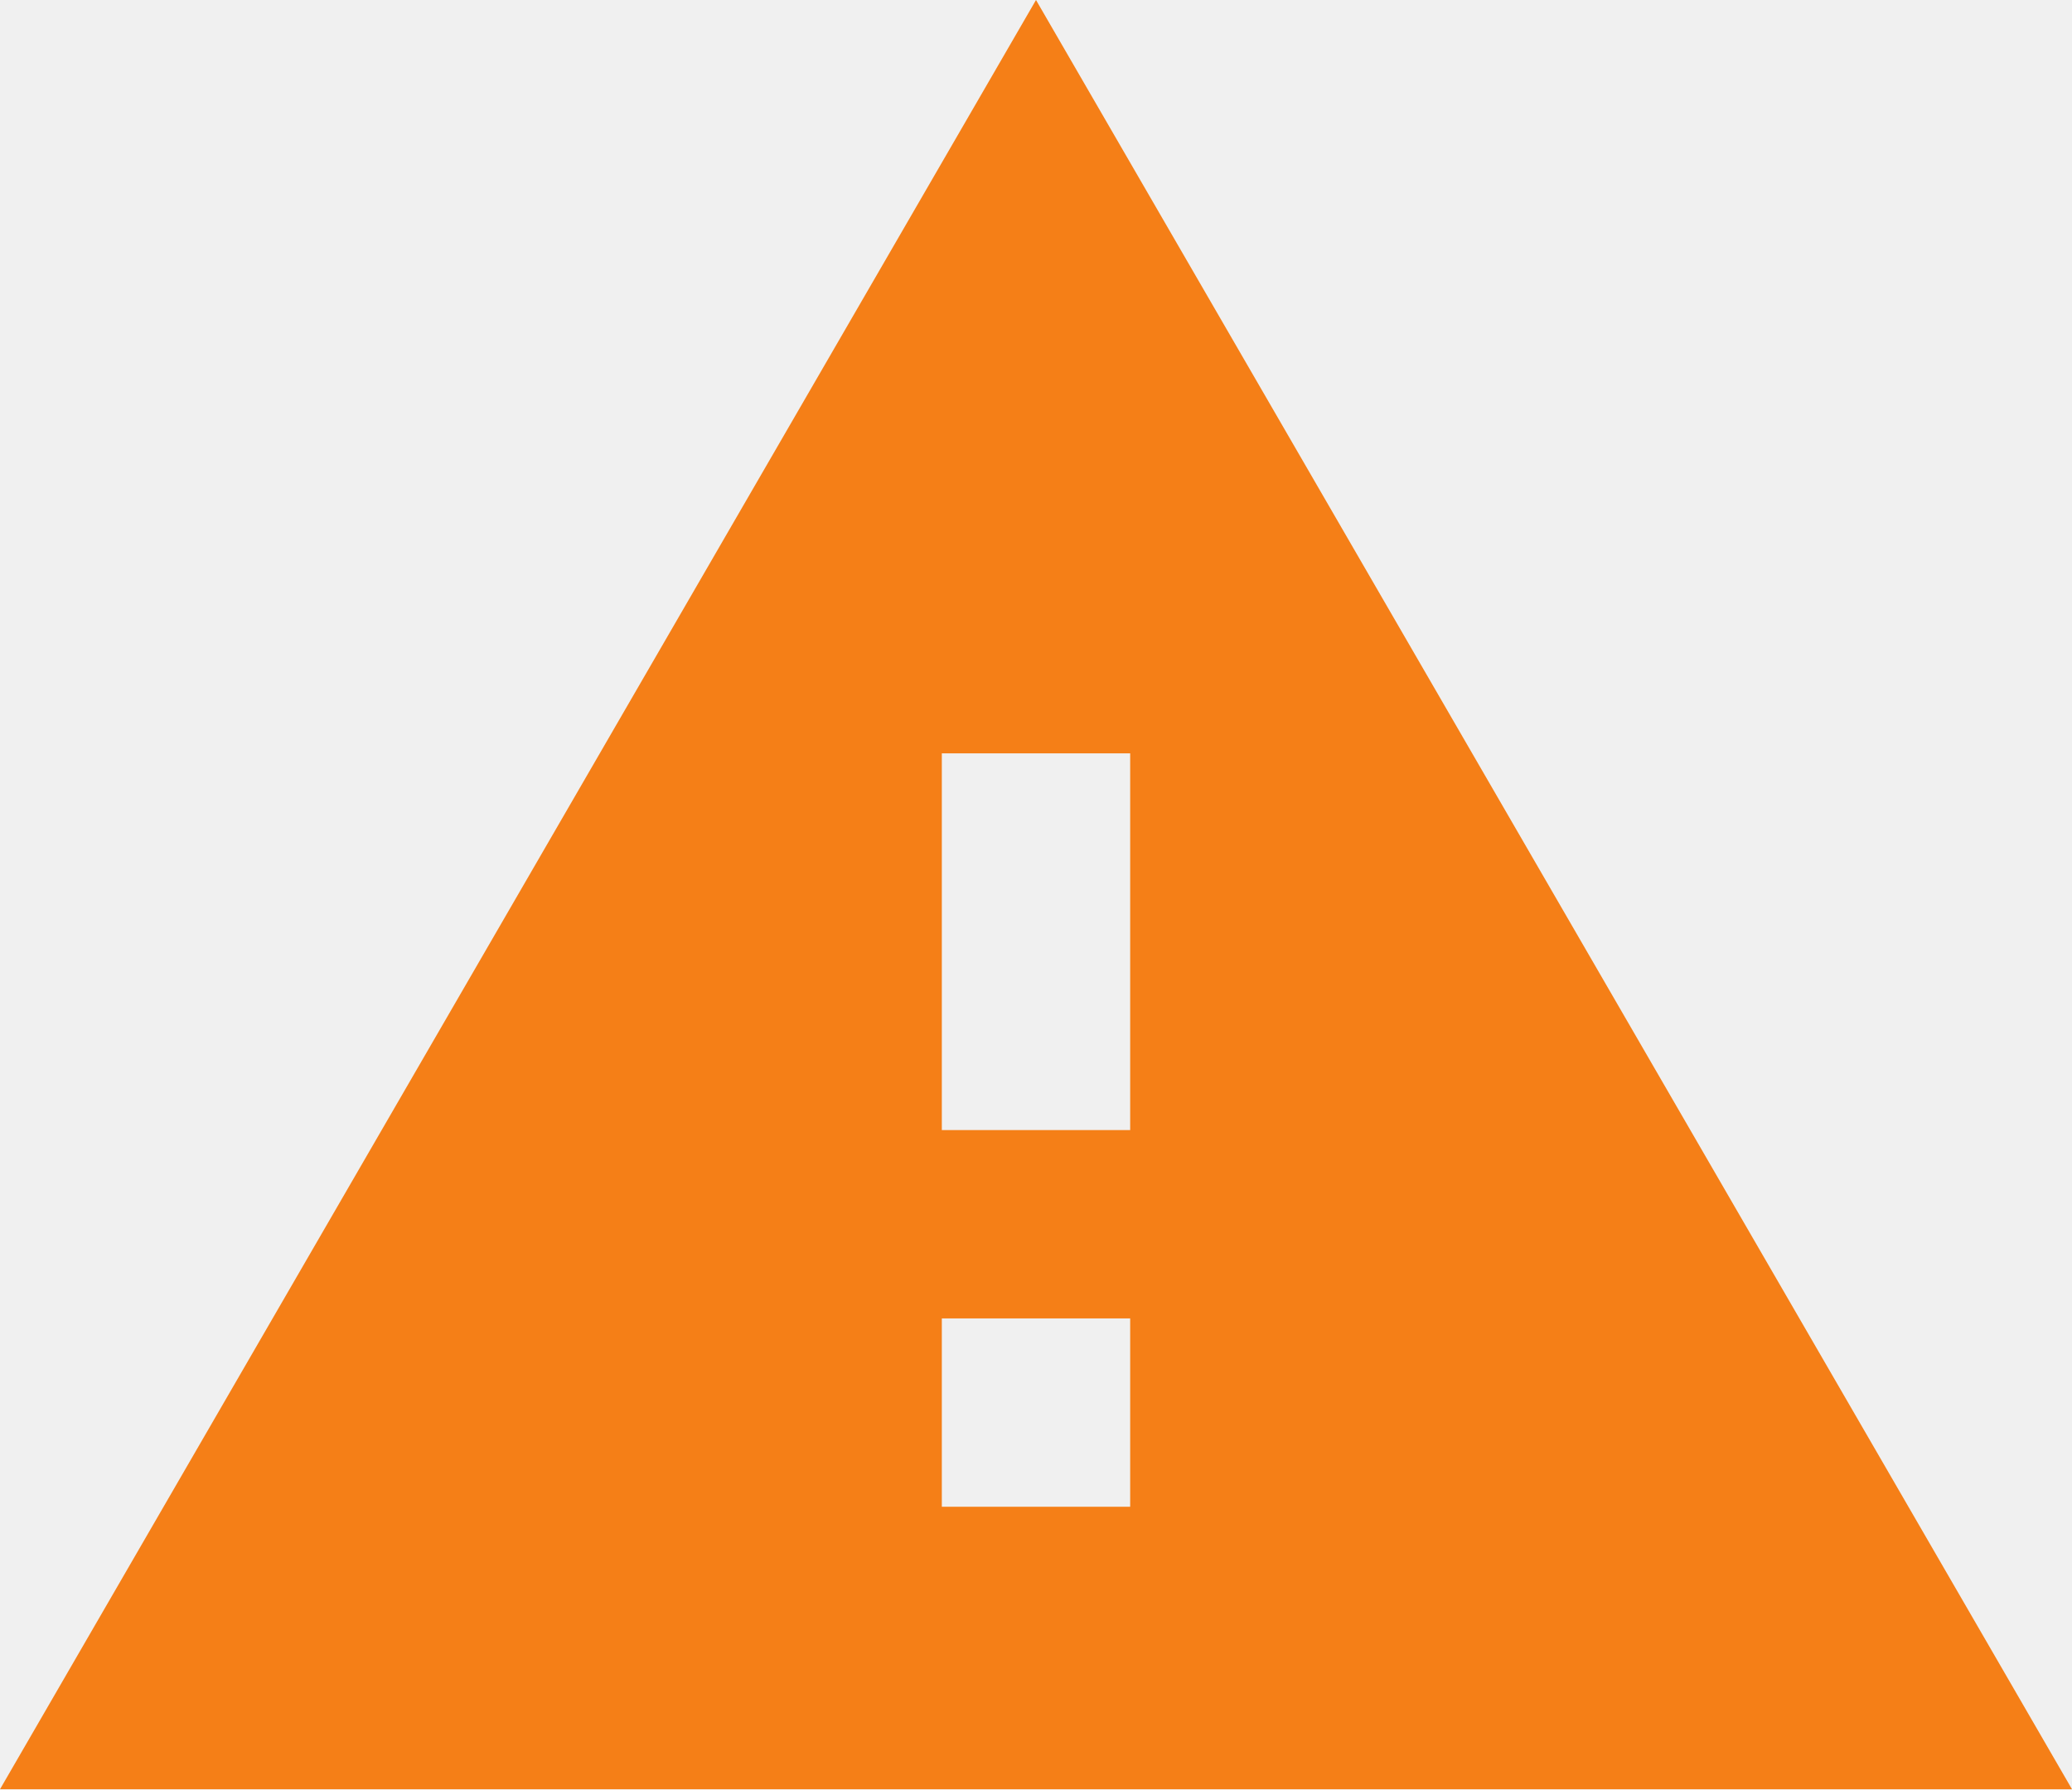
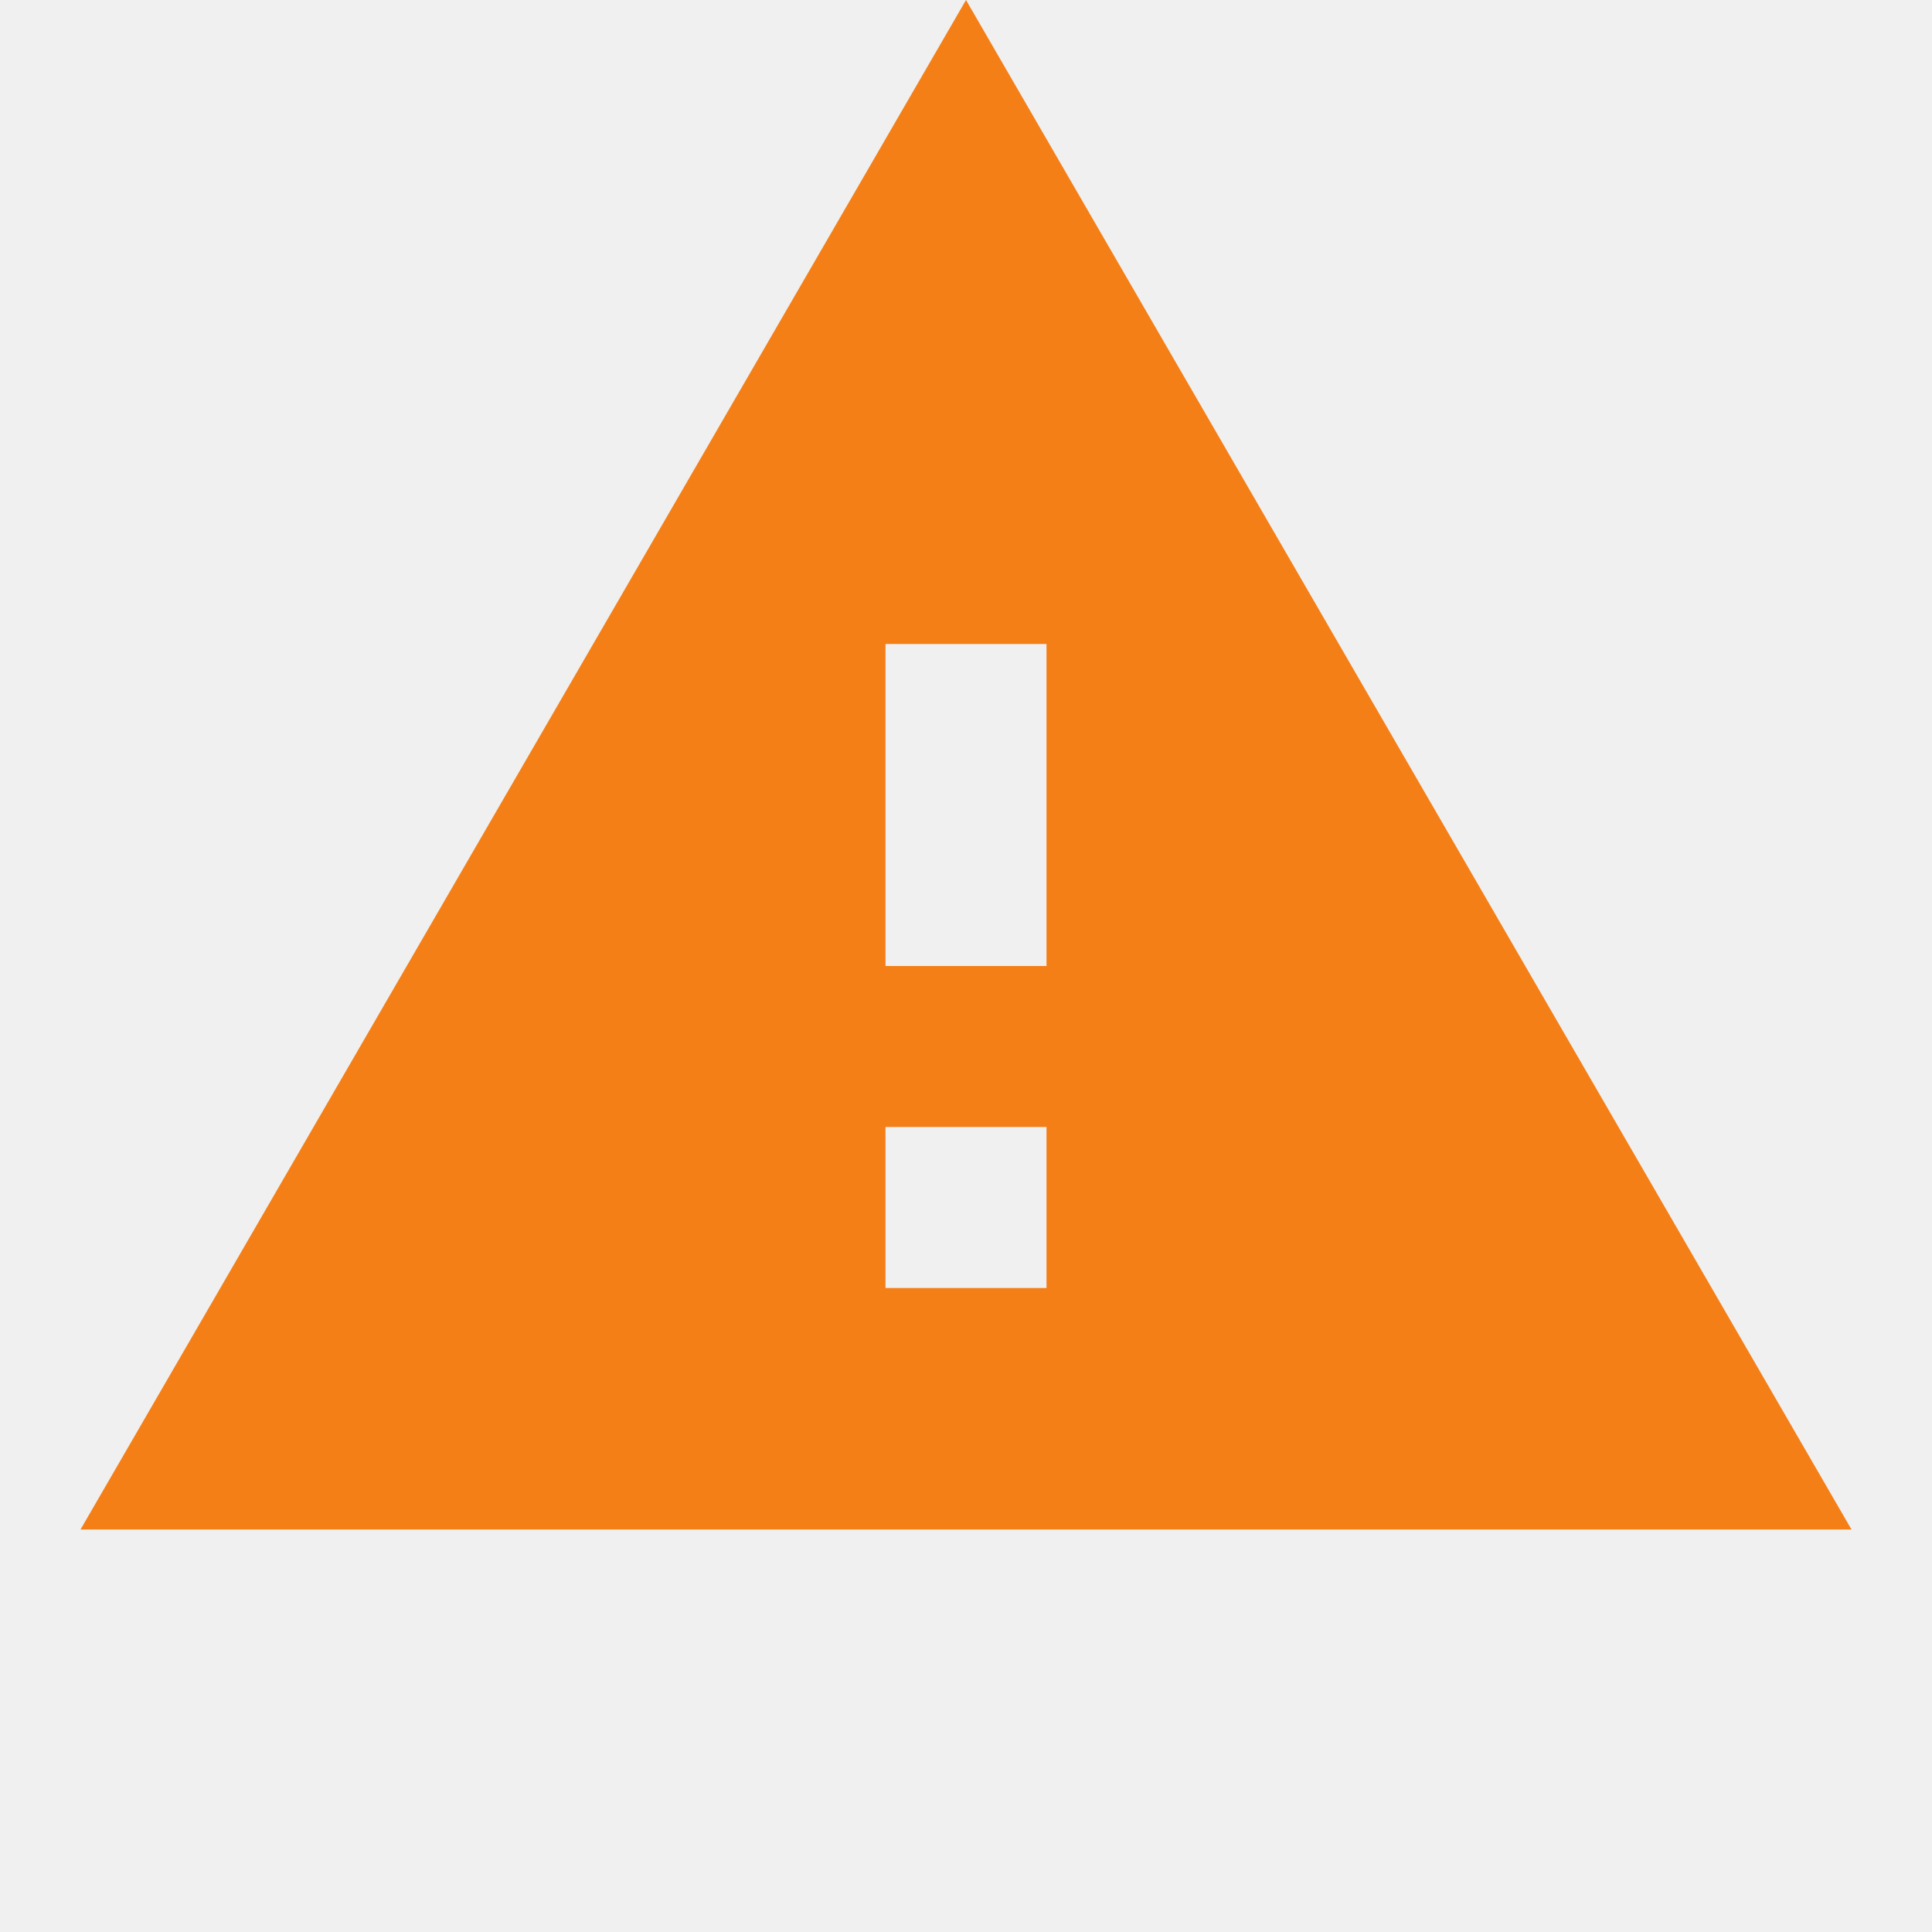
- <svg xmlns="http://www.w3.org/2000/svg" xmlns:xlink="http://www.w3.org/1999/xlink" width="44px" height="38px" viewBox="0 0 44 38" version="1.1">
+ <svg xmlns="http://www.w3.org/2000/svg" xmlns:xlink="http://www.w3.org/1999/xlink" width="48px" height="48px" viewBox="0 0 48 48" version="1.1">
  <defs>
-     <path d="M22,0 L44,38 L0,38 L22,0 Z M24,28 L20,28 L20,32 L24,32 L24,28 Z M24,16 L20,16 L20,24 L24,24 L24,16 Z" id="path-1" />
+     <path d="M24,0 L46,38 L2,38 L24,0 Z M26,28 L22,28 L22,32 L26,32 L26,28 Z M26,16 L22,16 L22,24 L26,24 L26,16 Z" id="path-1" />
  </defs>
-   <g id="Iconography" stroke="none" stroke-width="1" fill="none" fill-rule="evenodd">
-     <g id="Icons-v2" transform="translate(-711, -316)">
-       <g id="Denotive-Icons" transform="translate(95, 176)">
-         <g id="warning" transform="translate(616, 140)">
-           <mask id="mask-2" fill="white">
-             <use xlink:href="#path-1" />
-           </mask>
-           <use id="Shape" fill="#F57F17" xlink:href="#path-1" />
-         </g>
-       </g>
-     </g>
+   <g id="Icon/warning-orange" stroke="none" stroke-width="1" fill="none" fill-rule="evenodd">
+     <mask id="mask-2" fill="white">
+       <use xlink:href="#path-1" />
+     </mask>
+     <use id="Shape" fill="#F57F17" xlink:href="#path-1" />
  </g>
</svg>
